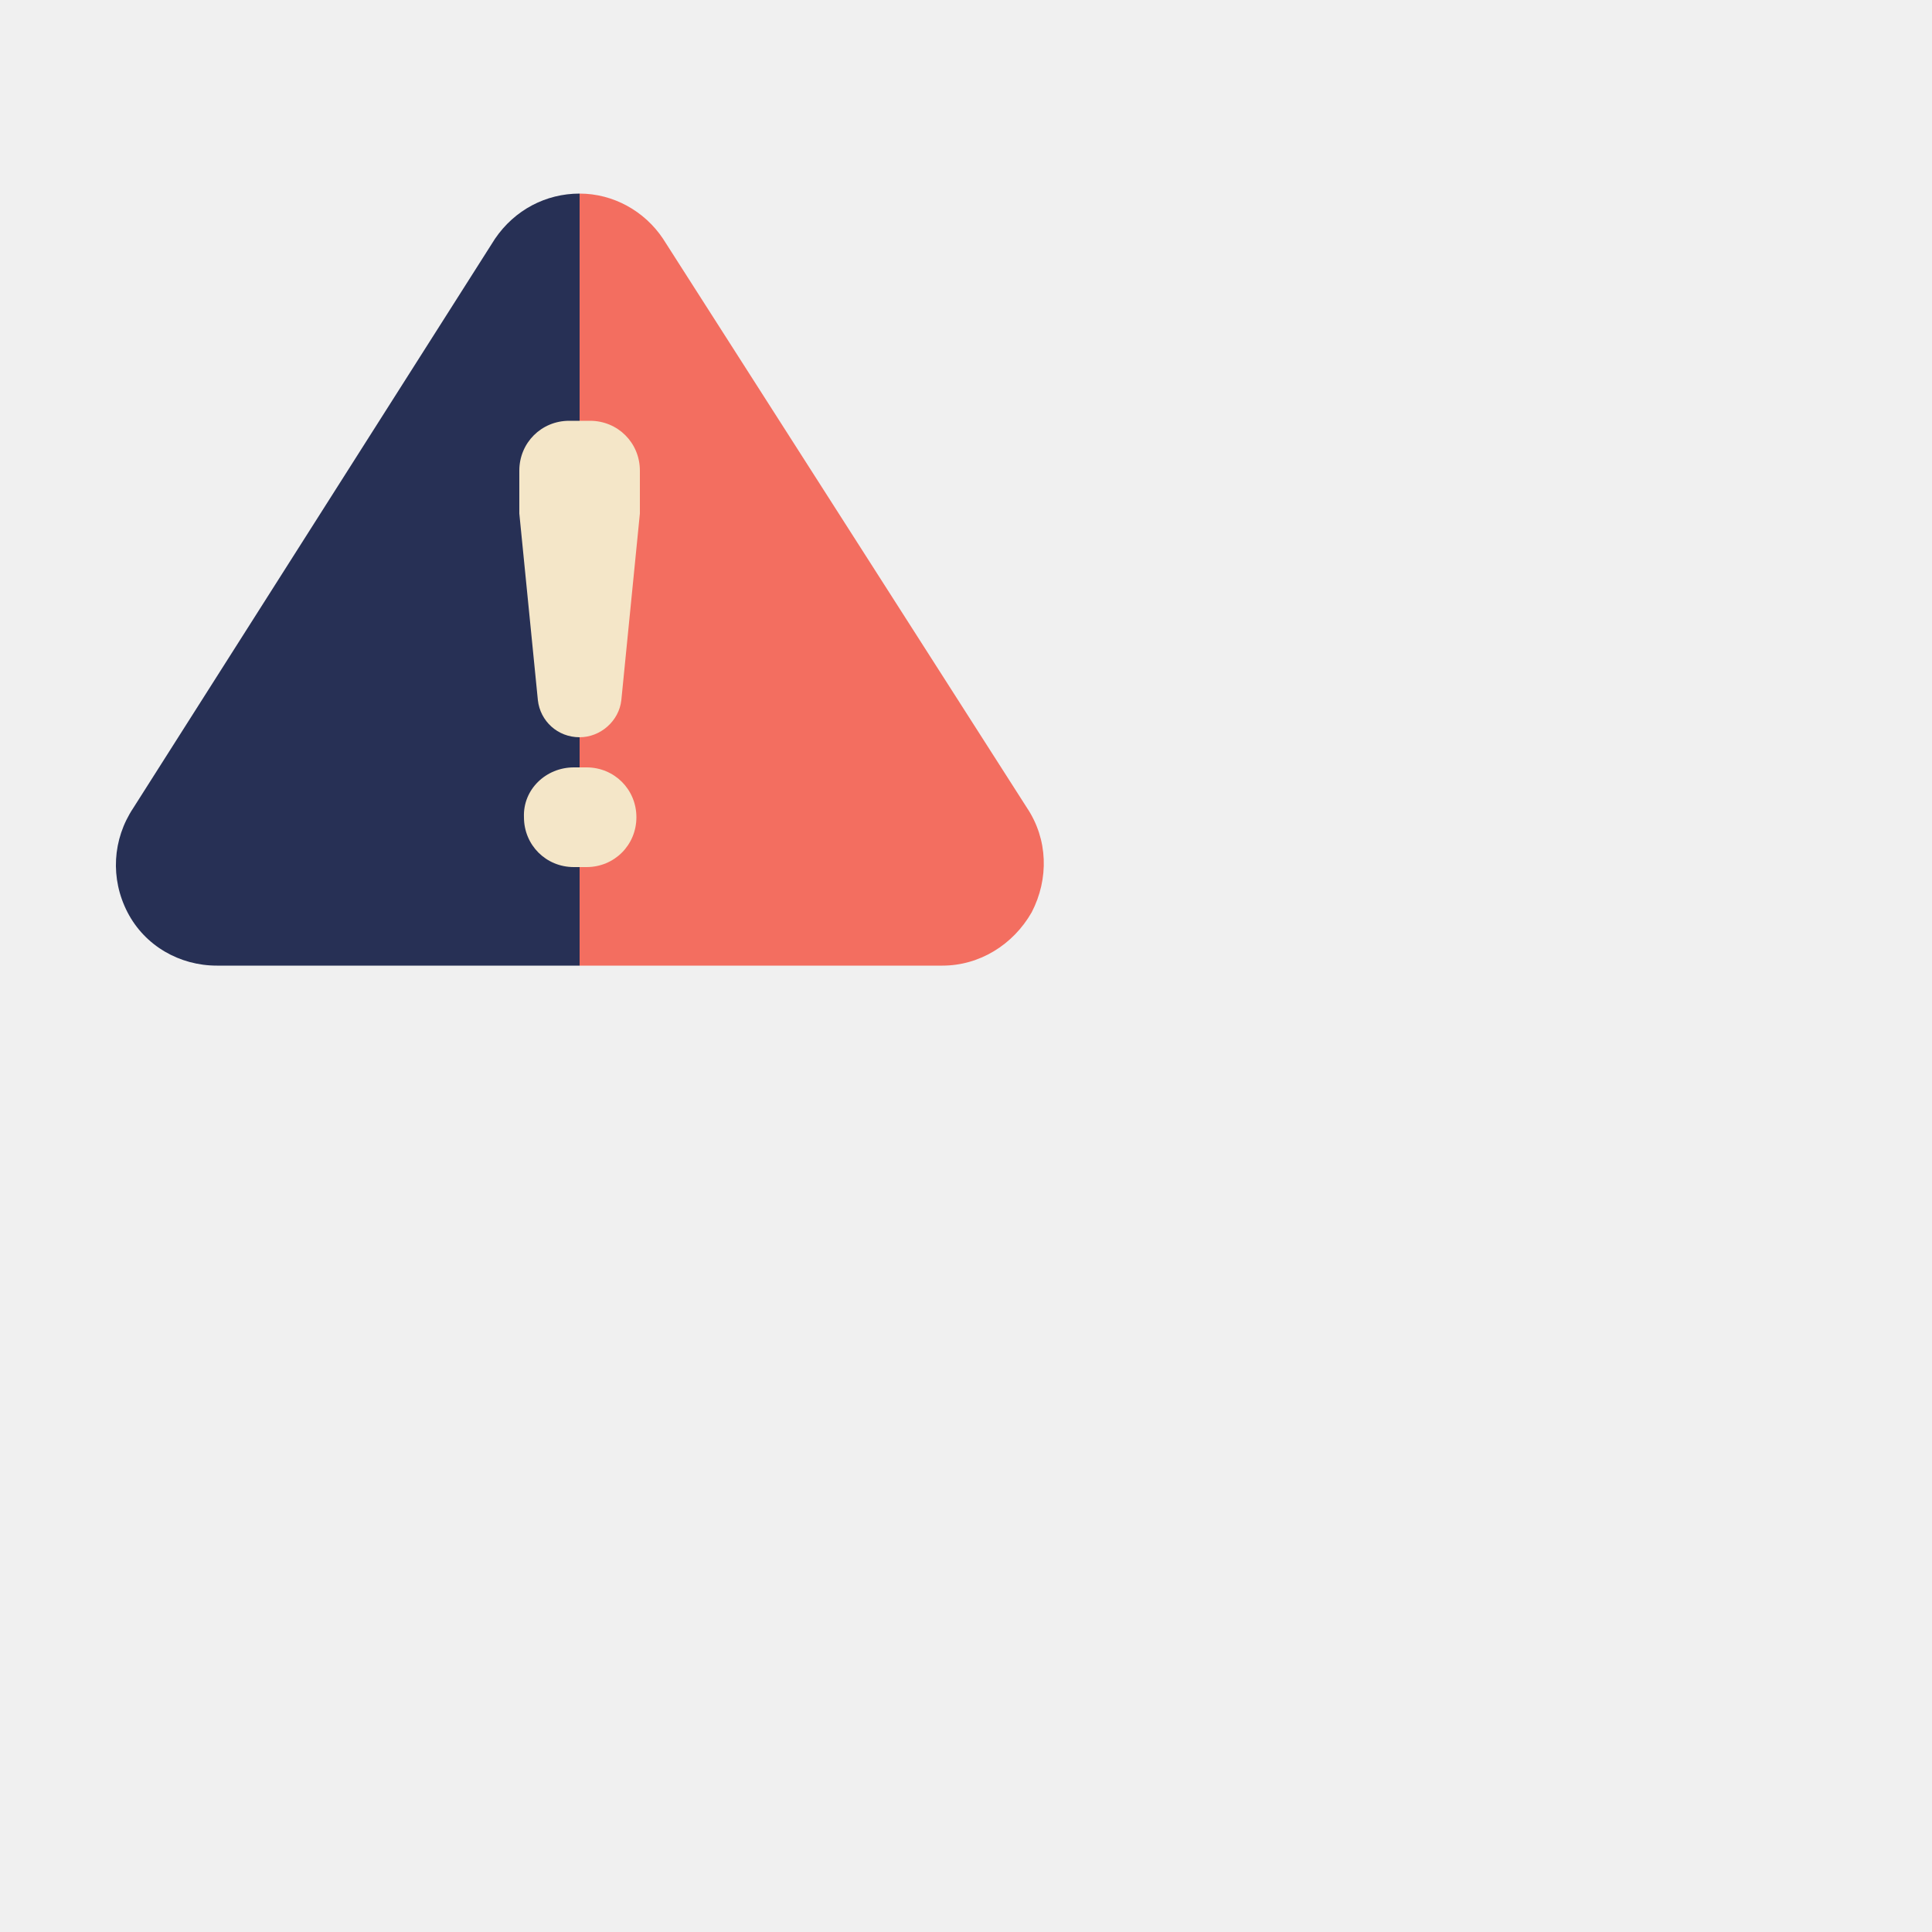
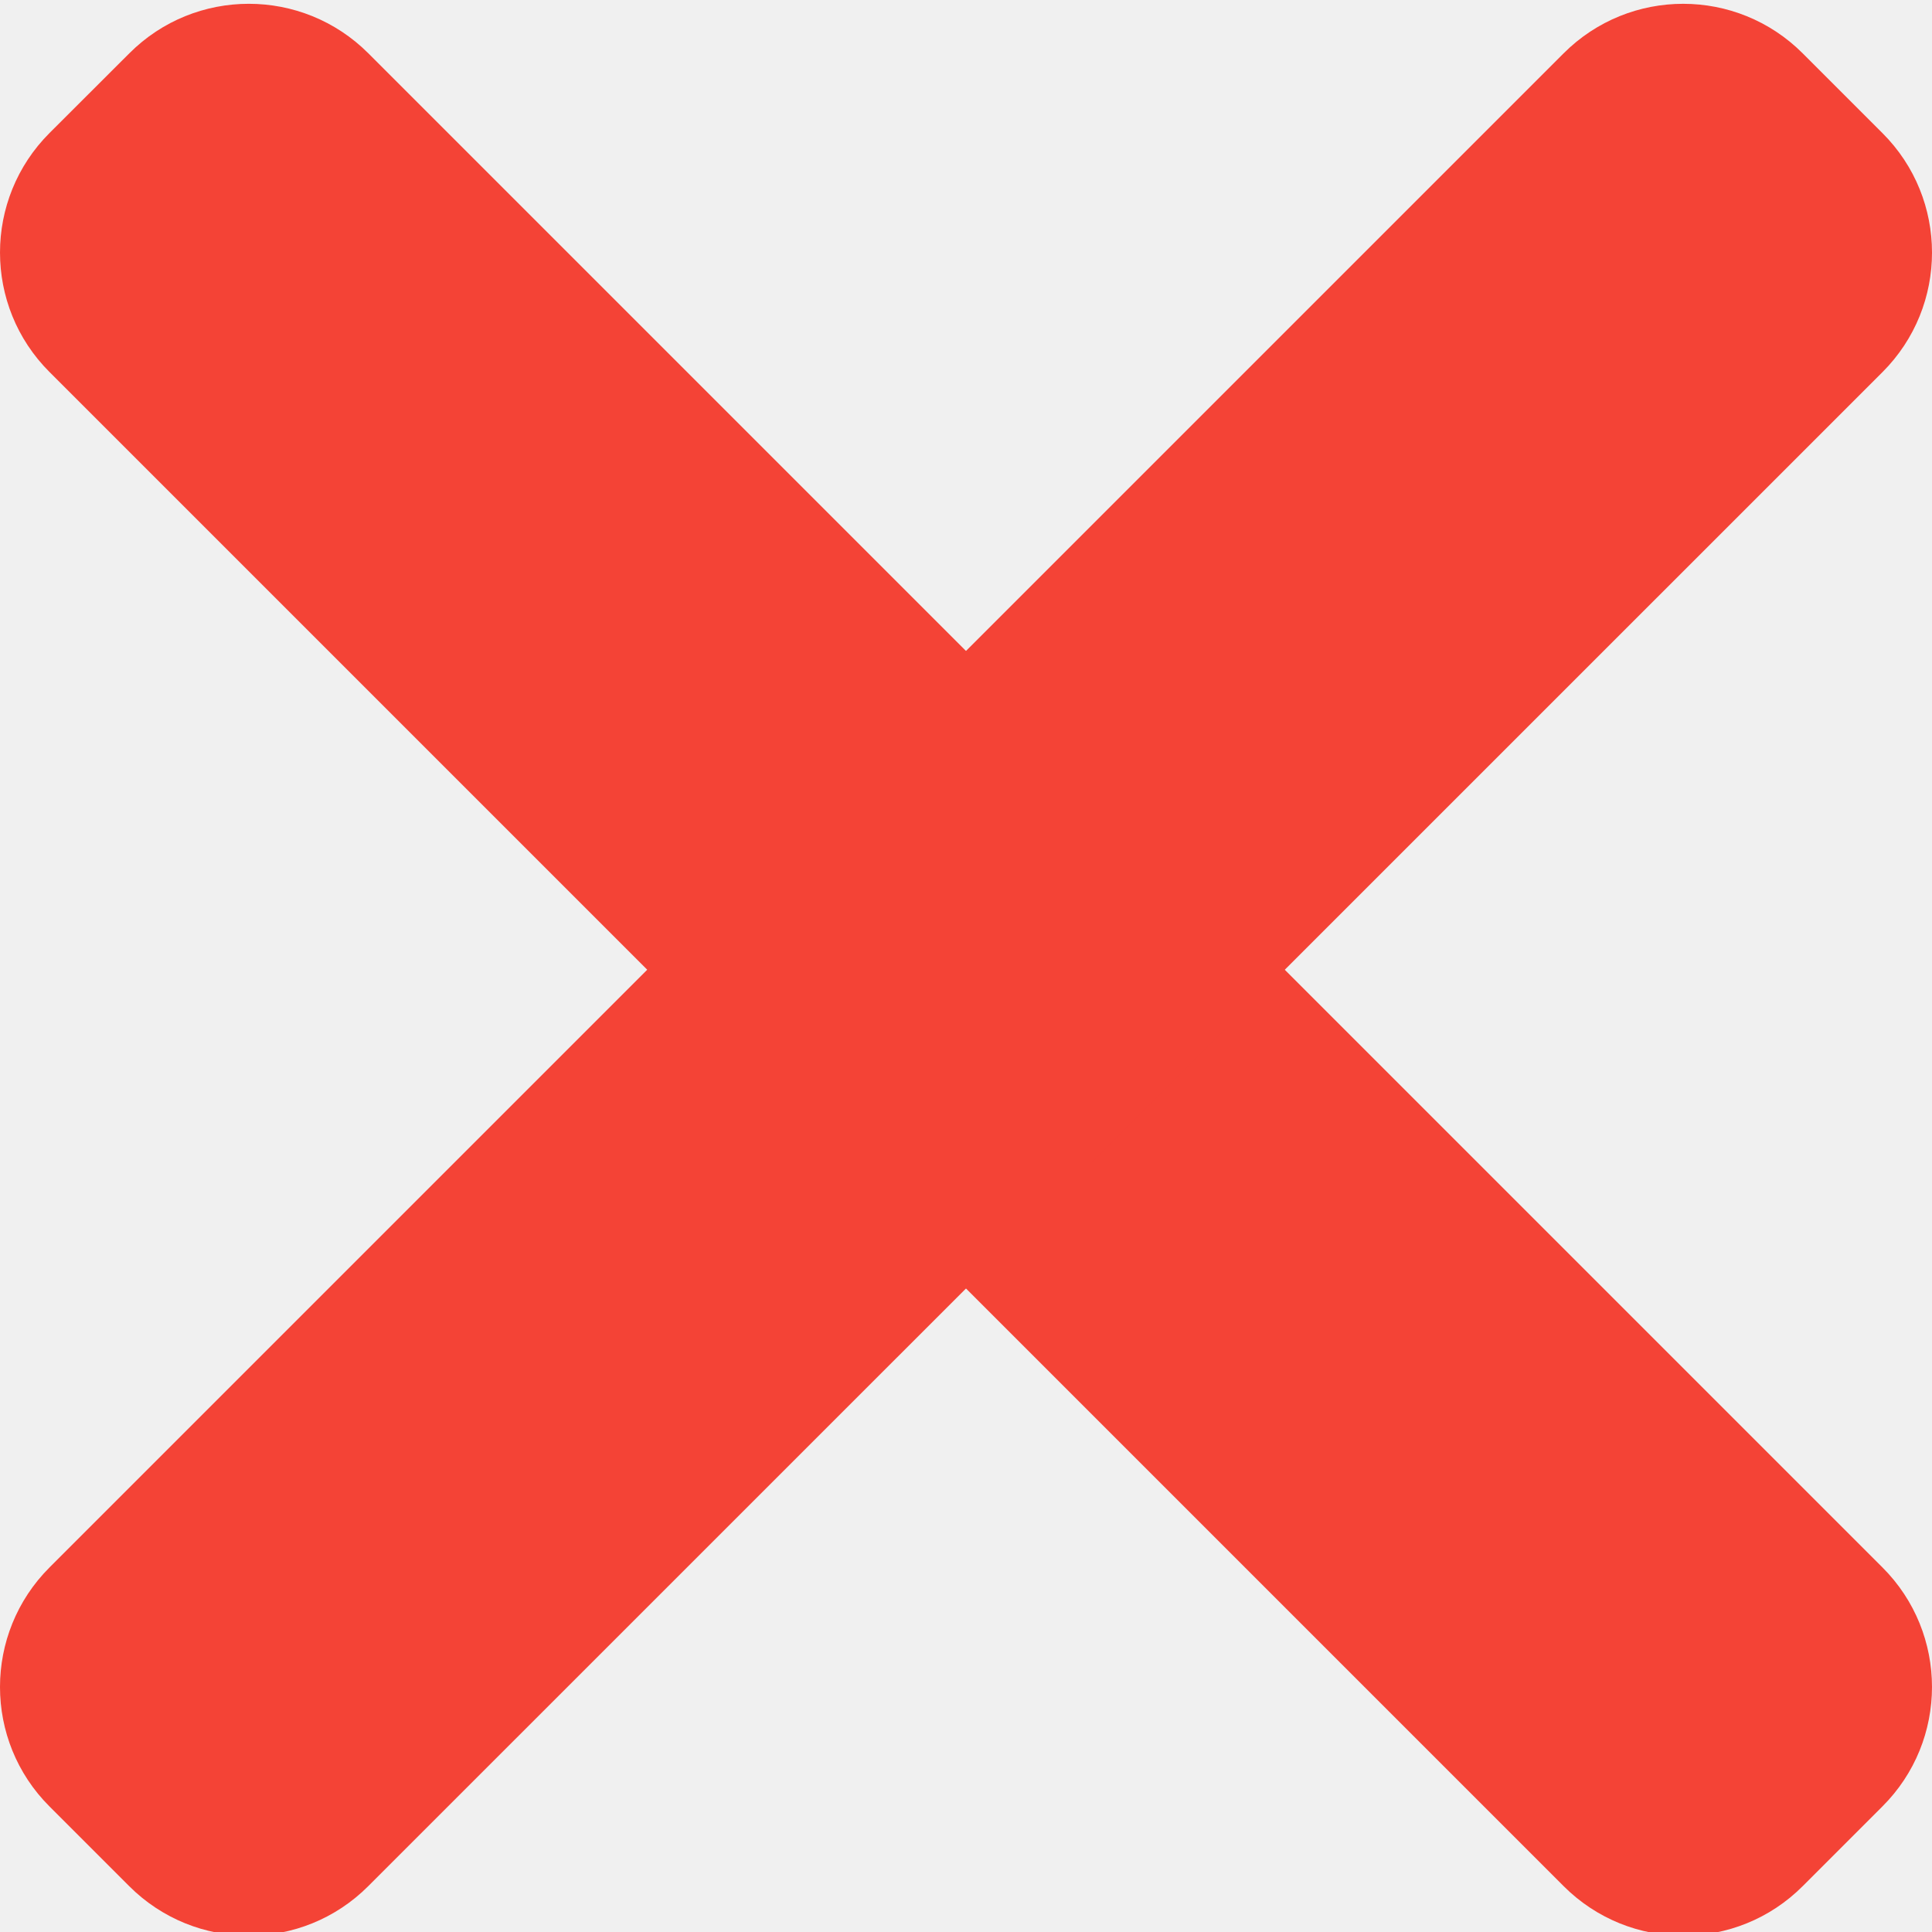
- <svg xmlns="http://www.w3.org/2000/svg" class="ldi-cn8aoo" width="100%" height="100%" viewBox="0 0 100 100" preserveAspectRatio="xMidYMid" style="width:200px;webkit-user-select:none;webkit-transform-origin:100px 100px;webkit-perspective-origin:100px 100px;webkit-logical-width:200px;webkit-logical-height:200px;user-select:none;transform-origin:100px 100px;r:0px;pointer-events:all;perspective-origin:100px 100px;overflow-y:hidden;overflow-x:hidden;overflow:hidden;inline-size:200px;height:200px;display:block;d:none;block-size:200px;background:rgba(0, 0, 0, 0) none repeat scroll 0% 0% / auto padding-box border-box">
-   <svg version="1.1" id="Layer_1" x="0px" y="0px" viewBox="0 0 100 100" xml:space="preserve" class="" style="x:0px;webkit-user-select:none;webkit-transform-origin:50px 50px;webkit-perspective-origin:0px 0px;user-select:none;transform-origin:50px 50px;transform:none;r:0px;pointer-events:all;perspective-origin:0px 0px;overflow-y:hidden;overflow-x:hidden;overflow:hidden;display:block">
-     <g class="" style="x:0px;webkit-user-select:none;webkit-transform-origin:50px 50px;webkit-perspective-origin:0px 0px;user-select:none;transform-origin:50px 50px;transform:none;r:0px;pointer-events:all;perspective-origin:0px 0px">
-       <g class="" style="x:0px;webkit-user-select:none;webkit-transform-origin:50px 50px;webkit-transform:matrix(0.6, 0, 0, 0.6, 0, 0);webkit-perspective-origin:0px 0px;user-select:none;transform-origin:50px 50px;transform:matrix(0.6, 0, 0, 0.6, 0, 0);r:0px;pointer-events:all;perspective-origin:0px 0px">
-         <g class="" style="x:0px;webkit-user-select:none;webkit-transform-origin:50px 50px;webkit-perspective-origin:0px 0px;user-select:none;transform-origin:50px 50px;transform:none;r:0px;pointer-events:all;perspective-origin:0px 0px">
-           <g class="" style="webkit-user-select:none;webkit-perspective-origin:0px 0px;user-select:none;pointer-events:all;perspective-origin:0px 0px">
-             <style type="text/css" class="ld " style="y:0px;x:0px;webkit-user-select:none;webkit-transform-origin:50px 50px;webkit-animation-duration:1s;webkit-animation-delay:-1s;webkit-animation:1s ease -1s 1 normal none running none;user-select:none;transform-origin:50px 50px;transform:none;r:0px;pointer-events:all;direction:ltr;d:none">.st0{fill:#F4E6C8;} .st1{fill:#333333;} .st2{fill:#E0E0E0;} .st3{fill:#E15C64;} .st4{fill:#C33837;} .st5{fill:#D65A62;} .st6{fill:none;} .st7{fill:#F7B26A;} .st8{fill:#F47E5F;} .st9{opacity:0.2;fill:#353035;} .st10{fill:#666766;} .st11{fill:#A0C8D7;} .st12{fill:#77A4BD;} .st13{fill:#ACBD81;} .st14{fill:#FFFFFF;} .st15{fill:#849B87;} .st16{fill:none;stroke:#E0E0E0;stroke-width:4;stroke-miterlimit:10;} .st17{fill:none;stroke:#333333;stroke-width:4;stroke-miterlimit:10;} .st18{fill:#FFFFFF;stroke:#333333;stroke-width:4;stroke-miterlimit:10;} .st19{fill:none;stroke:#000000;stroke-width:4;stroke-miterlimit:10;} .st20{fill:#FFFFFF;stroke:#000000;stroke-width:4;stroke-miterlimit:10;} .st21{fill:#010101;} .st22{fill:#A5A6A6;} .st23{fill:#666666;} .st24{fill:#F3E4C7;} .st25{fill:none;stroke:#FFFFFF;stroke-linecap:round;stroke-miterlimit:10;} .st26{fill:#353035;} .st27{fill:#B93A38;} .st28{fill:#EA7C60;} .st29{fill:#E0E0E0;stroke:#F7B26A;stroke-width:8;stroke-miterlimit:10;} .st30{fill:none;stroke:#F7B26A;stroke-width:10;stroke-linecap:round;stroke-miterlimit:10;} .st31{fill:none;stroke:#010101;stroke-width:8;stroke-miterlimit:10;} .st32{fill:#F0AF6B;stroke:#010101;stroke-width:8;stroke-miterlimit:10;} .st33{fill:#829985;} .st34{fill:#A8B980;} .st35{fill:#F0AF6B;} .st36{fill:#4A3827;} .st37{fill:#332518;} .st38{fill:#E6E6E6;}</style>
-             <g class="ld " style="y:0px;x:0px;webkit-user-select:none;webkit-transform-origin:50px 50px;webkit-perspective-origin:0px 0px;webkit-animation-duration:1s;webkit-animation-delay:-0.929s;webkit-animation:1s ease -0.929s 1 normal none running none;user-select:none;transform-origin:50px 50px;transform:none;r:0px;pointer-events:all;perspective-origin:0px 0px;direction:ltr;d:none">
-               <path class="st4" d="M42.7,20.6L11.5,69.7c-1.8,2.7-2,6.1-0.5,9c1.5,2.9,4.5,4.6,7.7,4.6H50V16.7C47.1,16.7,44.4,18.1,42.7,20.6z" fill="#273055" style="webkit-user-select:none;webkit-perspective-origin:0px 0px;user-select:none;r:0px;pointer-events:all;perspective-origin:0px 0px;fill:rgb(39, 48, 85);d:path('M 42.7 20.6 L 11.5 69.7 C 9.7 72.4 9.5 75.8 11 78.7 C 12.5 81.6 15.5 83.3 18.7 83.3 H 50 V 16.7 C 47.1 16.7 44.4 18.1 42.7 20.6 Z')" />
-             </g>
-             <g class="ld " style="y:0px;x:0px;webkit-user-select:none;webkit-transform-origin:50px 50px;webkit-perspective-origin:0px 0px;webkit-animation-duration:1s;webkit-animation-delay:-0.857s;webkit-animation:1s ease -0.857s 1 normal none running none;user-select:none;transform-origin:50px 50px;transform:none;r:0px;pointer-events:all;perspective-origin:0px 0px;direction:ltr;d:none">
-               <path class="st3" d="M89,78.7c1.5-2.9,1.4-6.3-0.4-9L57.2,20.6c-1.6-2.4-4.3-3.9-7.2-3.9c0,0,0,0,0,0v66.6h31.3 C84.5,83.3,87.4,81.5,89,78.7z" fill="#f36e60" style="webkit-user-select:none;webkit-perspective-origin:0px 0px;user-select:none;r:0px;pointer-events:all;perspective-origin:0px 0px;fill:rgb(243, 110, 96);d:path('M 89 78.7 C 90.5 75.8 90.4 72.4 88.6 69.7 L 57.2 20.6 C 55.6 18.2 52.9 16.7 50 16.7 C 50 16.7 50 16.7 50 16.7 V 83.3 H 81.3 C 84.5 83.3 87.4 81.5 89 78.7 Z')" />
-             </g>
-             <g class="" style="x:0px;webkit-user-select:none;webkit-transform-origin:50px 50px;webkit-perspective-origin:0px 0px;user-select:none;transform-origin:50px 50px;transform:none;r:0px;pointer-events:all;perspective-origin:0px 0px">
-               <g class="" style="webkit-user-select:none;webkit-perspective-origin:0px 0px;user-select:none;pointer-events:all;perspective-origin:0px 0px">
-                 <g class="ld " style="y:0px;x:0px;webkit-user-select:none;webkit-transform-origin:50px 50px;webkit-perspective-origin:0px 0px;webkit-animation-duration:1s;webkit-animation-delay:-0.786s;webkit-animation:1s ease -0.786s 1 normal none running none;user-select:none;transform-origin:50px 50px;transform:none;r:0px;pointer-events:all;perspective-origin:0px 0px;direction:ltr;d:none">
-                   <path class="st0" d="M49.1,36.3h1.8c2.4,0,4.3,1.9,4.3,4.3v3.7l-1.6,16.1c-0.2,1.8-1.8,3.2-3.6,3.2h0c-1.9,0-3.4-1.4-3.6-3.2 l-1.6-16.1v-3.7C44.8,38.2,46.7,36.3,49.1,36.3z M49.5,66.2h1.1c2.4,0,4.3,1.9,4.3,4.3v0c0,2.4-1.9,4.3-4.3,4.3h-1.1 c-2.4,0-4.3-1.9-4.3-4.3v0C45.1,68.1,47.1,66.2,49.5,66.2z" fill="rgb(244, 230, 200)" style="webkit-user-select:none;webkit-perspective-origin:0px 0px;user-select:none;r:0px;pointer-events:all;perspective-origin:0px 0px;fill:rgb(244, 230, 200);d:path('M 49.1 36.3 H 50.9 C 53.3 36.3 55.2 38.2 55.2 40.6 V 44.3 L 53.6 60.4 C 53.4 62.2 51.8 63.6 50 63.6 H 50 C 48.1 63.6 46.6 62.2 46.4 60.4 L 44.8 44.3 V 40.6 C 44.8 38.2 46.7 36.3 49.1 36.3 Z M 49.5 66.2 H 50.6 C 53 66.2 54.9 68.1 54.9 70.5 V 70.5 C 54.9 72.9 53 74.8 50.6 74.8 H 49.5 C 47.1 74.8 45.2 72.9 45.2 70.5 V 70.5 C 45.1 68.1 47.1 66.2 49.5 66.2 Z')" />
-                 </g>
-               </g>
-             </g>
-           </g>
-         </g>
-       </g>
-     </g>
-     <style type="text/css" class="ld " style="y:0px;x:0px;webkit-user-select:none;webkit-transform-origin:50px 50px;webkit-animation-duration:1s;webkit-animation-delay:-0.357s;webkit-animation:1s ease -0.357s 1 normal none running none;user-select:none;transform-origin:50px 50px;transform:none;r:0px;pointer-events:all;direction:ltr;d:none">@keyframes ld-fade {
-   0% {
-     opacity: 1;
-   }
-   100% {
-     opacity: 0;
-   }
- }
- @-webkit-keyframes ld-fade {
-   0% {
-     opacity: 1;
-   }
-   100% {
-     opacity: 0;
-   }
- }
- .ld.ld-fade {
-   -webkit-animation: ld-fade 1s infinite linear;
-   animation: ld-fade 1s infinite linear;
- }</style>
-   </svg>
+ <svg xmlns="http://www.w3.org/2000/svg" height="365pt" viewBox="0 0 365.717 365" width="365pt">
+   <g fill="#f44336">
+     <path d="m356.34 296.348-286.613-286.613c-12.5-12.5-32.766-12.5-45.246 0l-15.105 15.082c-12.5 12.504-12.5 32.77 0 45.25l286.613 286.613c12.504 12.5 32.77 12.5 45.25 0l15.082-15.082c12.523-12.48 12.523-32.75.02-45.25zm0 0" />
+     <path d="m295.988 9.734-286.613 286.613c-12.5 12.5-12.5 32.77 0 45.25l15.082 15.082c12.504 12.5 32.77 12.5 45.25 0l286.633-286.594c12.504-12.5 12.504-32.766 0-45.246l-15.082-15.082c-12.5-12.523-32.766-12.523-45.27-.023zm0 0" />
+   </g>
</svg>
